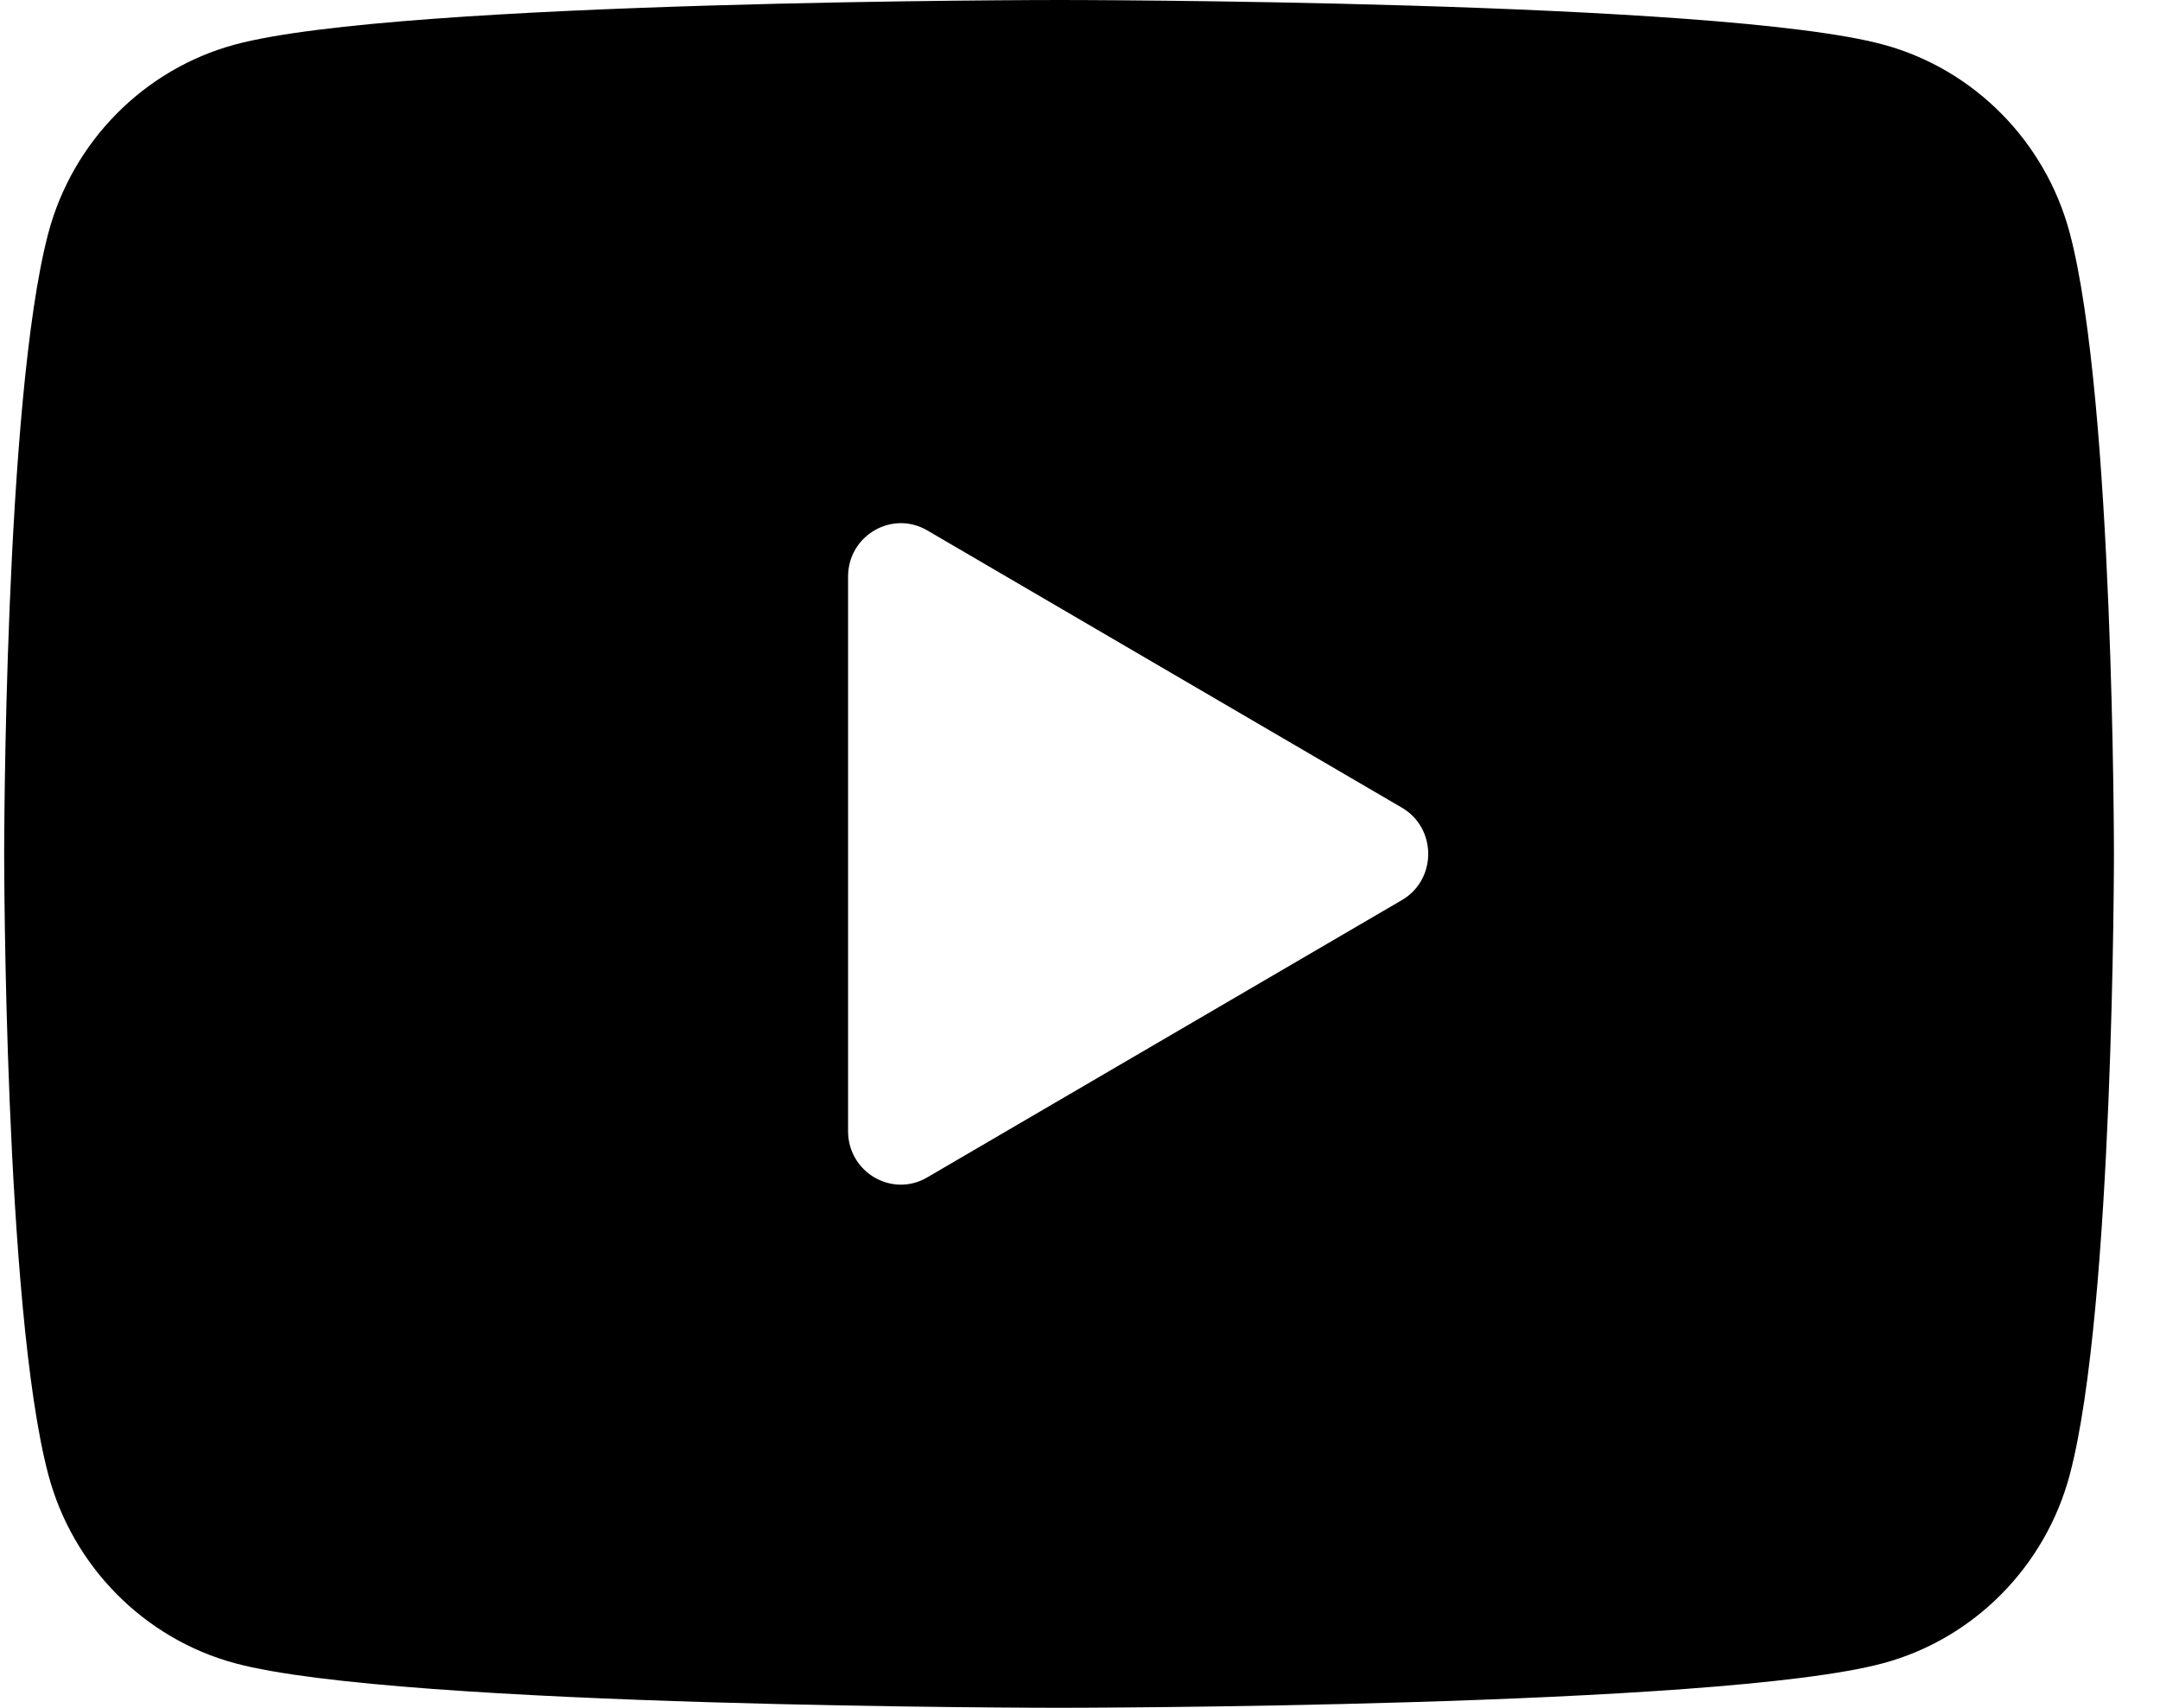
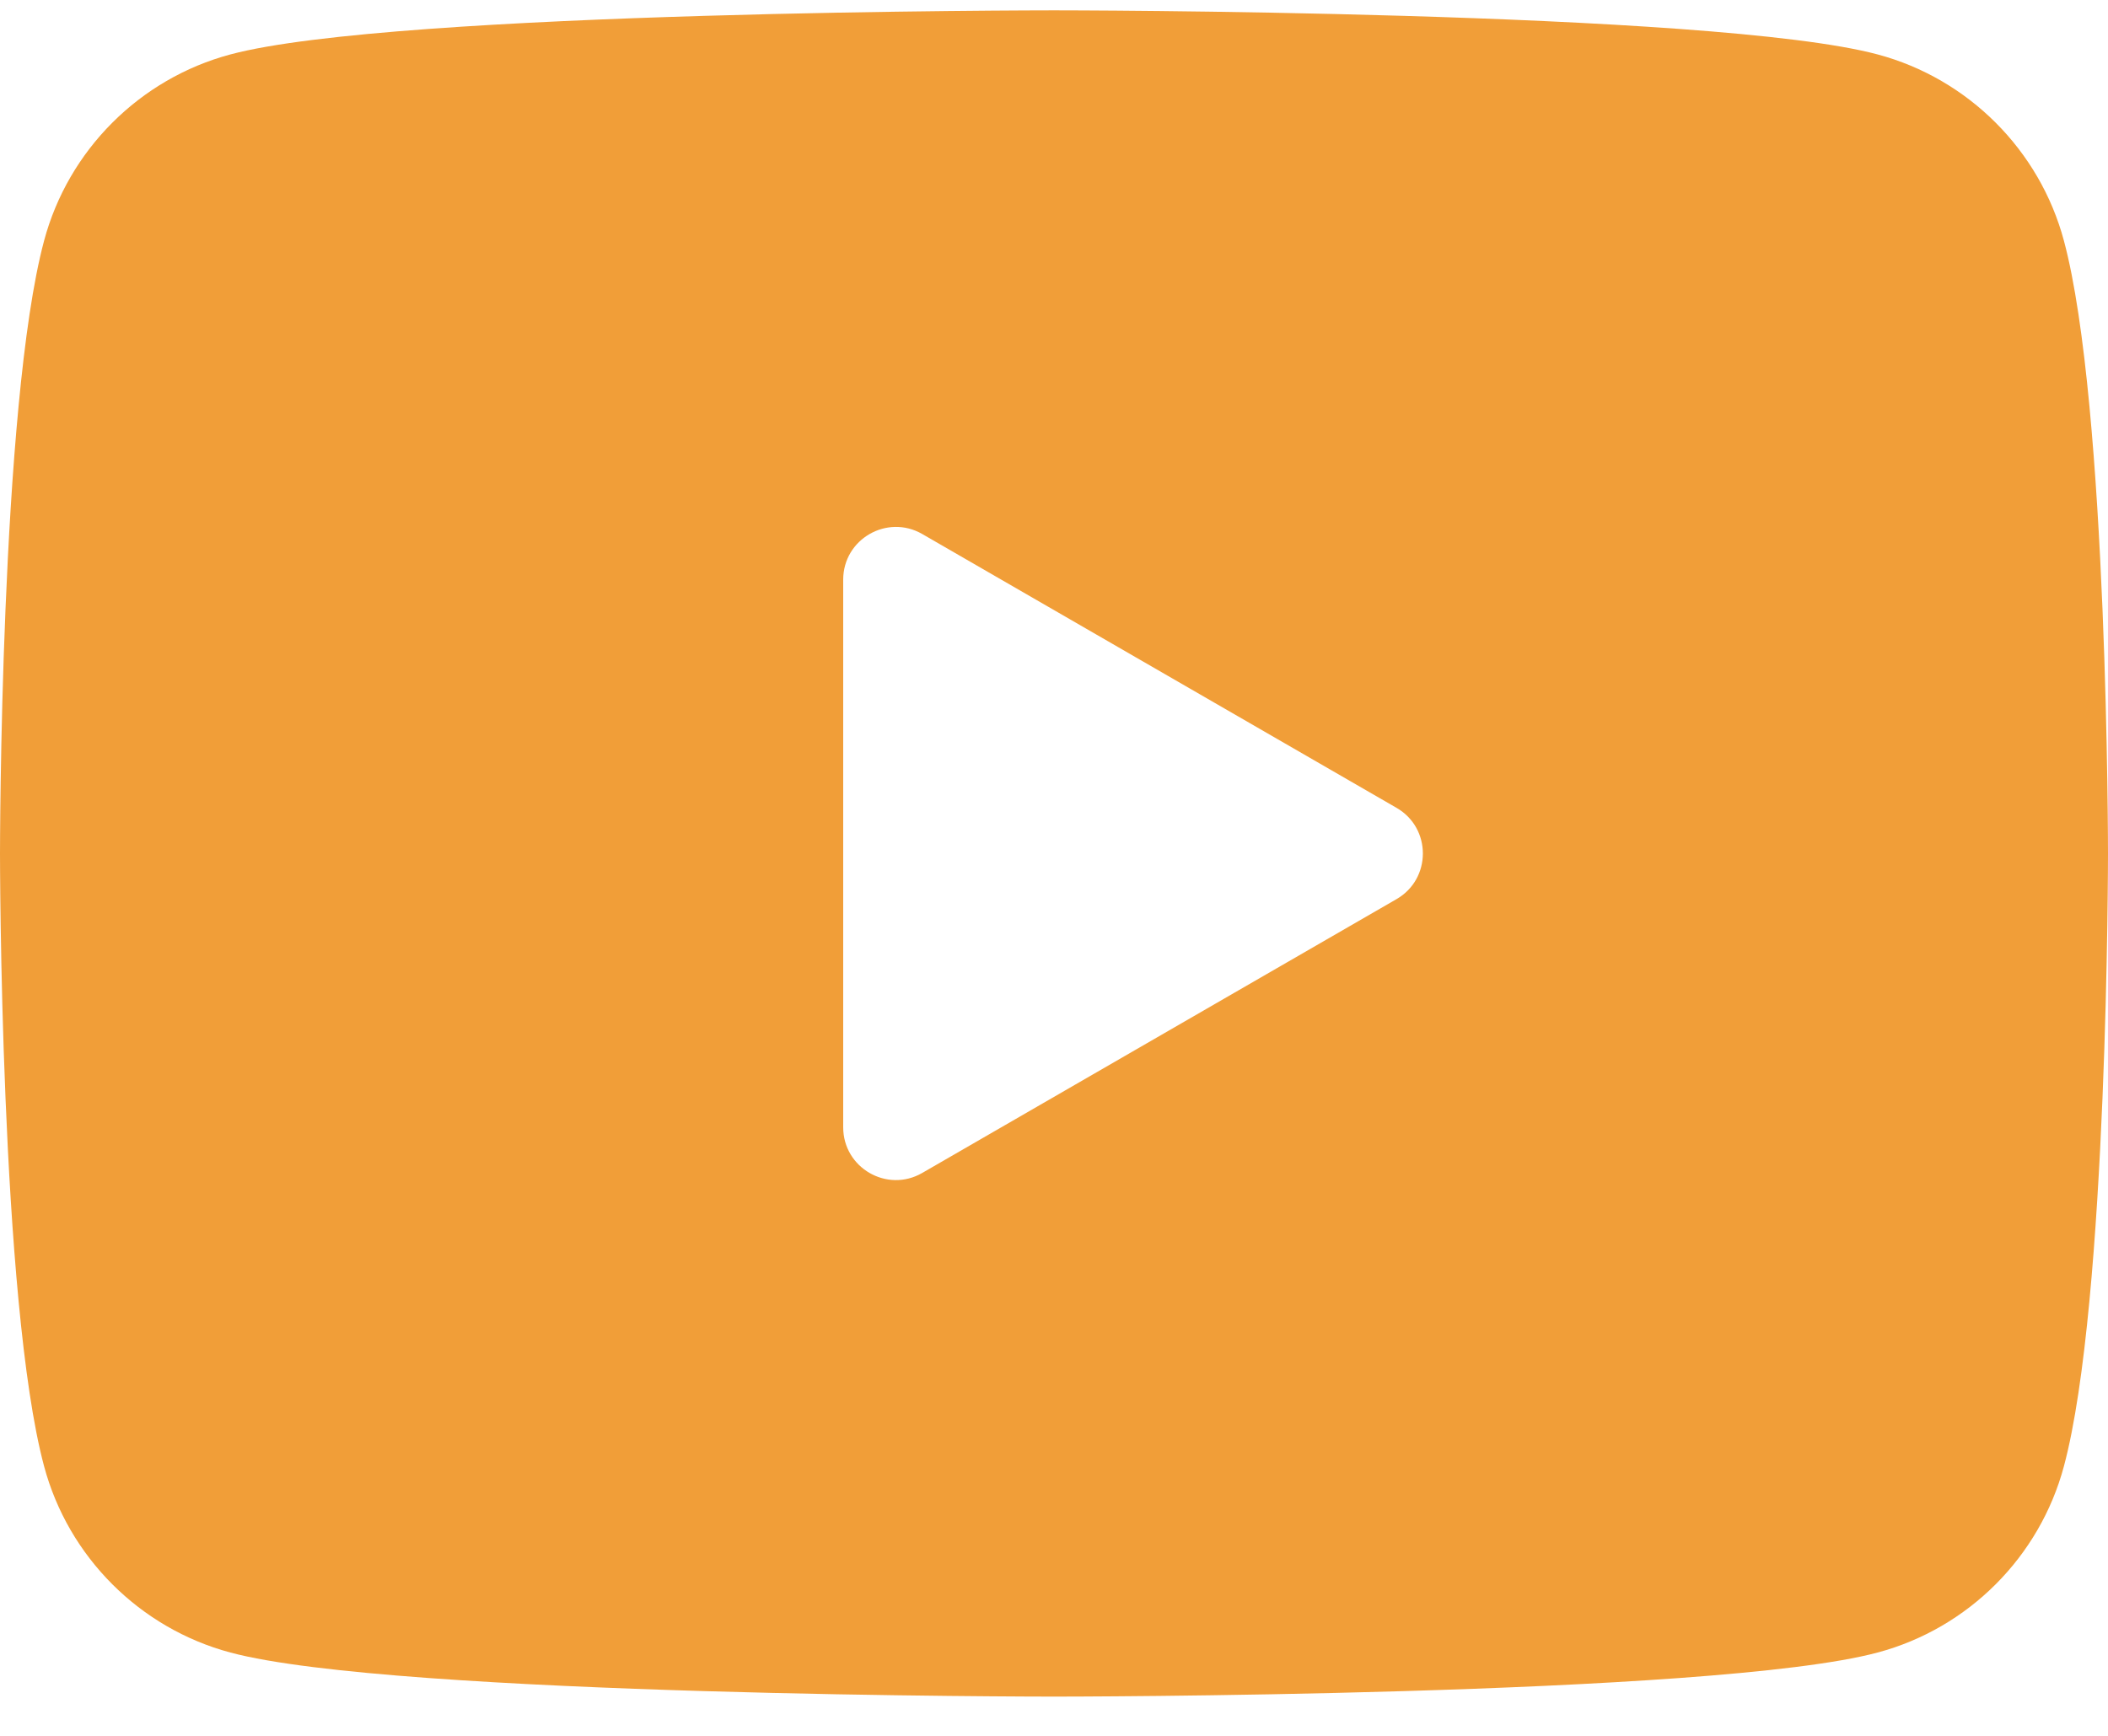
- <svg xmlns="http://www.w3.org/2000/svg" width="43" height="34" viewBox="0 0 43 34" fill="none">
-   <path d="M41.205 4.645C40.722 2.818 39.298 1.377 37.492 0.888C34.216 4.47035e-07 21.083 0 21.083 0C21.083 0 7.95 4.47035e-07 4.674 0.888C2.868 1.377 1.444 2.818 0.961 4.645C0.083 7.96 0.083 17 0.083 17C0.083 17 0.083 26.04 0.961 29.355C1.444 31.182 2.868 32.623 4.674 33.112C7.95 34 21.083 34 21.083 34C21.083 34 34.216 34 37.492 33.112C39.3 32.623 40.722 31.182 41.205 29.355C42.083 26.04 42.083 17 42.083 17C42.083 17 42.083 7.96 41.205 4.645ZM16.883 22.521V11.479C16.883 10.661 17.759 10.151 18.458 10.559L27.908 16.08C28.607 16.488 28.607 17.512 27.908 17.92L18.458 23.441C17.759 23.851 16.883 23.339 16.883 22.521Z" fill="black" />
+ <svg xmlns="http://www.w3.org/2000/svg" width="34" height="28" viewBox="0 0 34 28" fill="none">
+   <path d="M33.289 3.883C32.898 2.421 31.746 1.269 30.284 0.878C27.632 0.167 17 0.167 17 0.167C17 0.167 6.368 0.167 3.716 0.878C2.254 1.269 1.102 2.421 0.711 3.883C0 6.535 0 13.767 0 13.767C0 13.767 0 20.999 0.711 23.651C1.102 25.113 2.254 26.265 3.716 26.656C6.368 27.367 17 27.367 17 27.367C17 27.367 27.632 27.367 30.284 26.656C31.747 26.265 32.898 25.113 33.289 23.651C34 20.999 34 13.767 34 13.767C34 13.767 34 6.535 33.289 3.883ZM13.6 18.184V9.35C13.6 8.696 14.309 8.288 14.875 8.614L22.525 13.031C23.091 13.357 23.091 14.177 22.525 14.503L14.875 18.92C14.309 19.248 13.6 18.838 13.6 18.184Z" fill="#F19E38" />
</svg>
